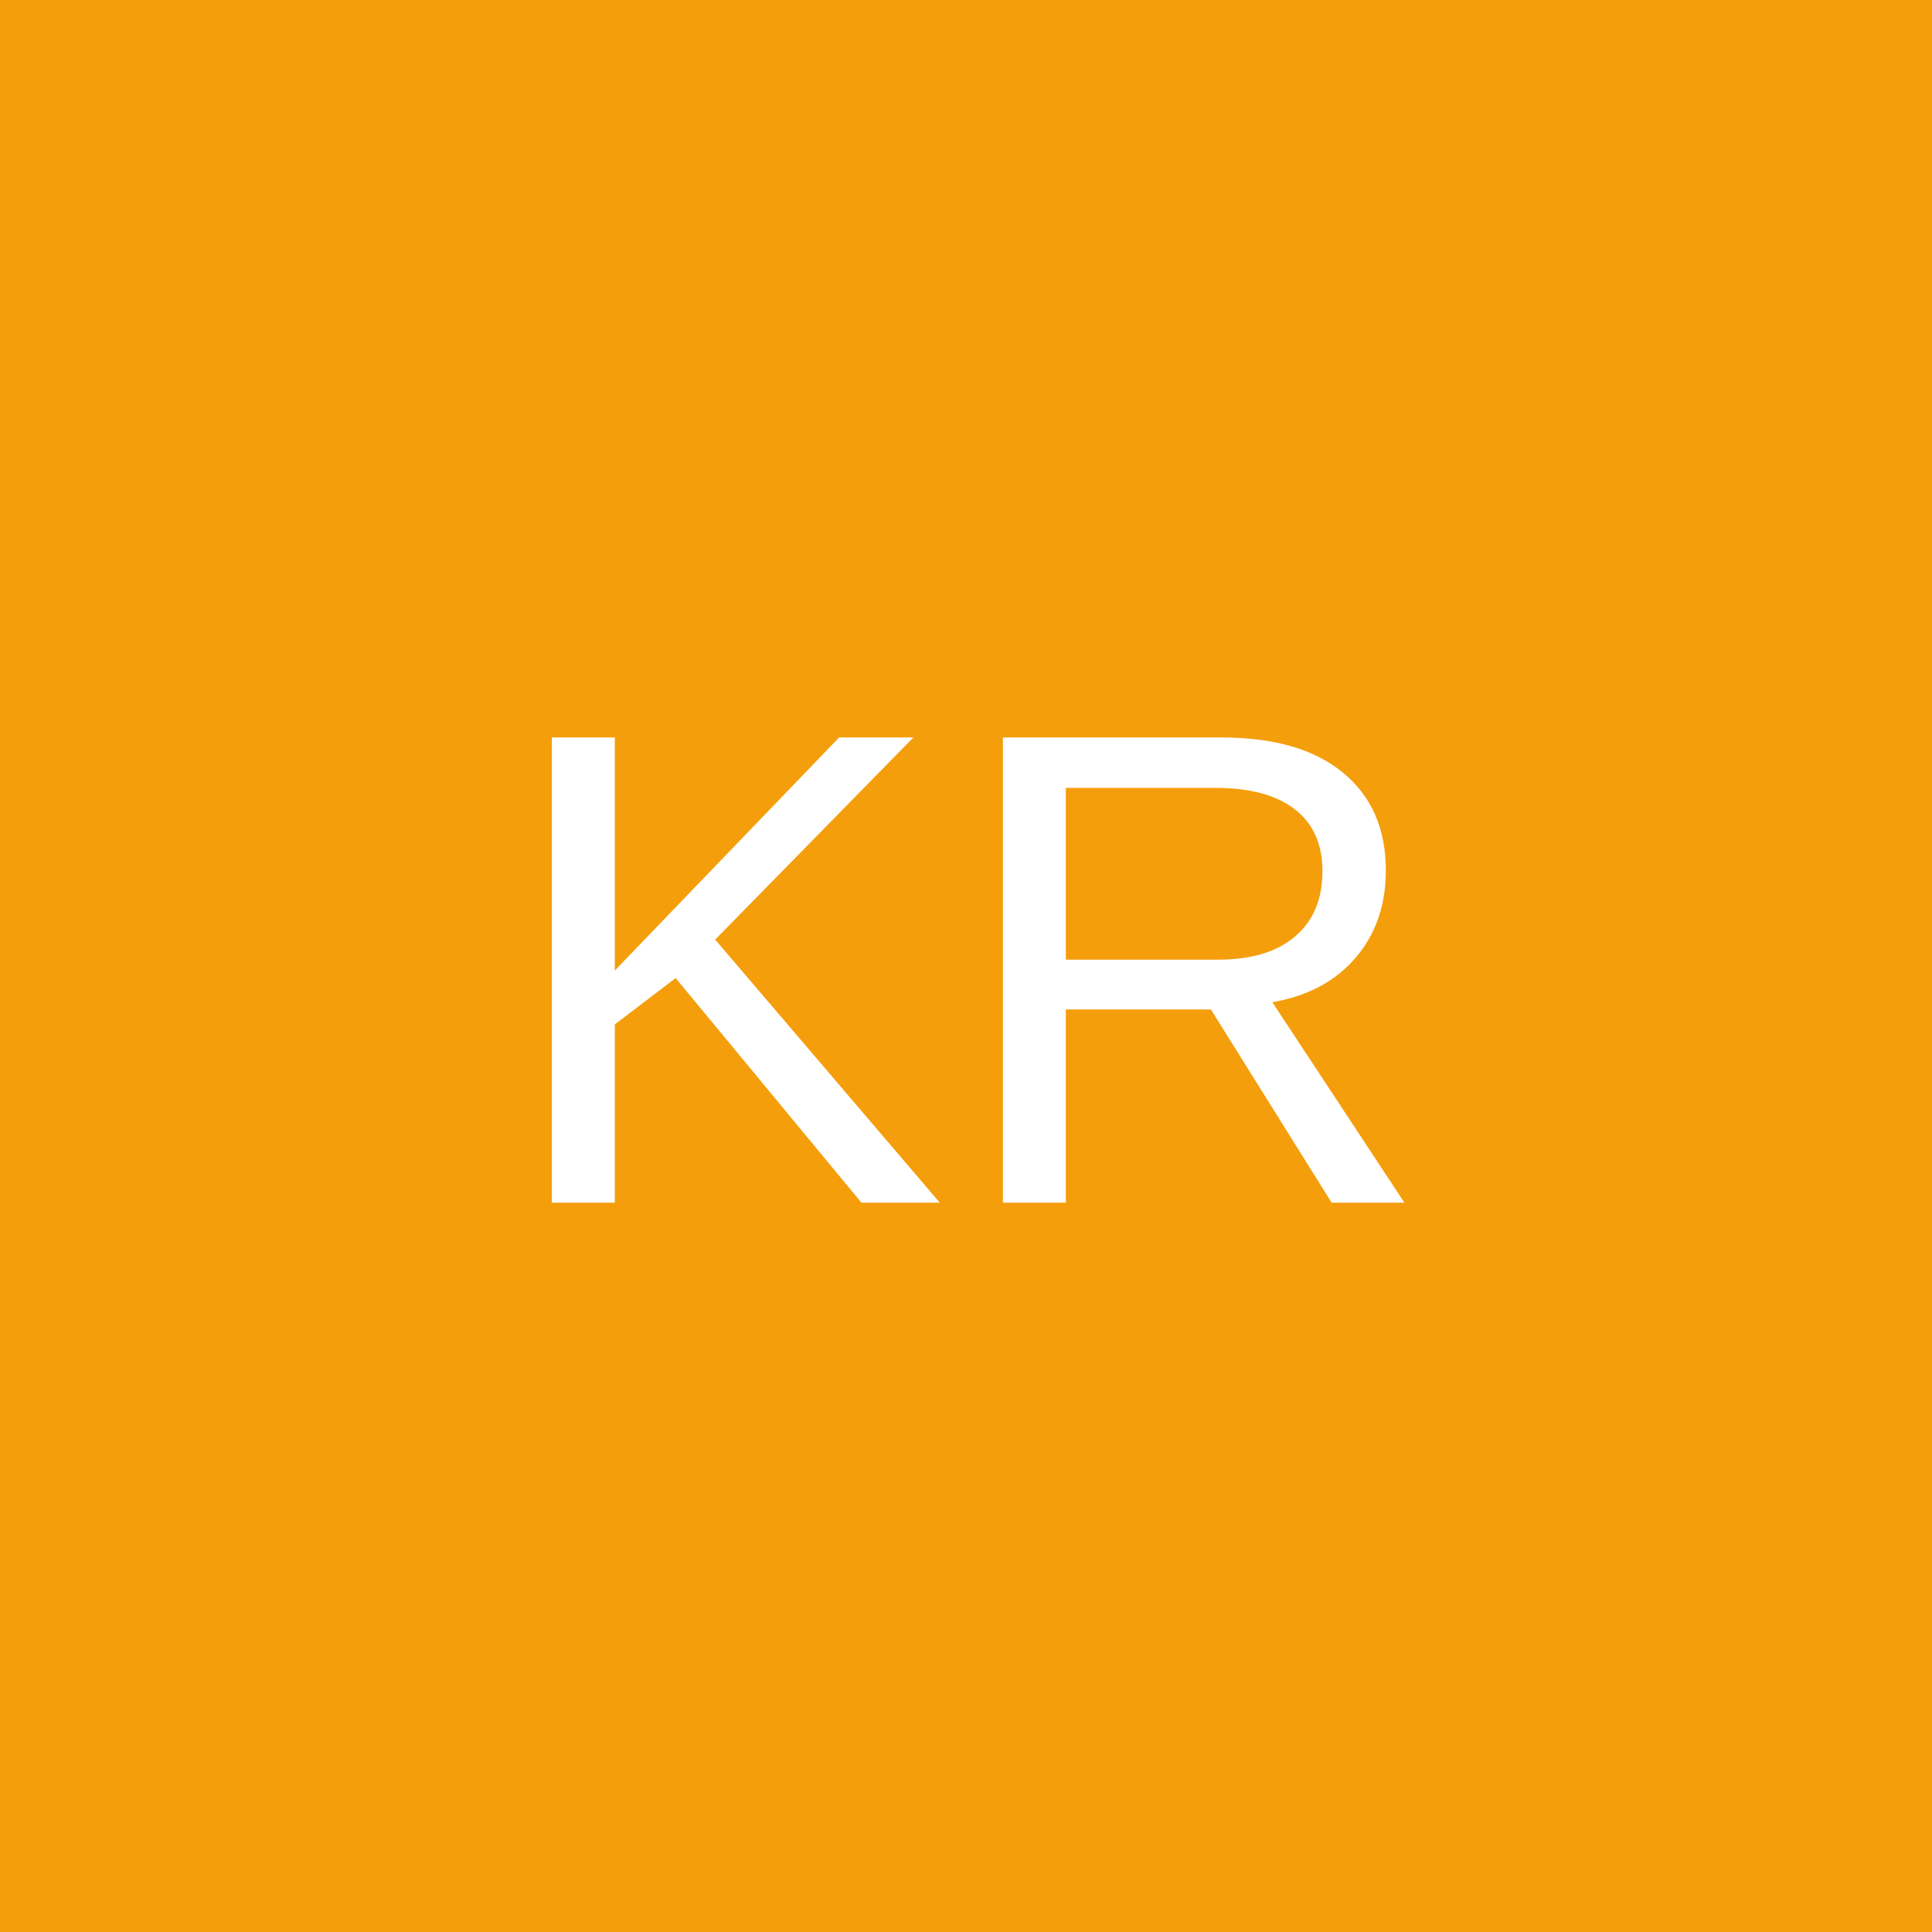
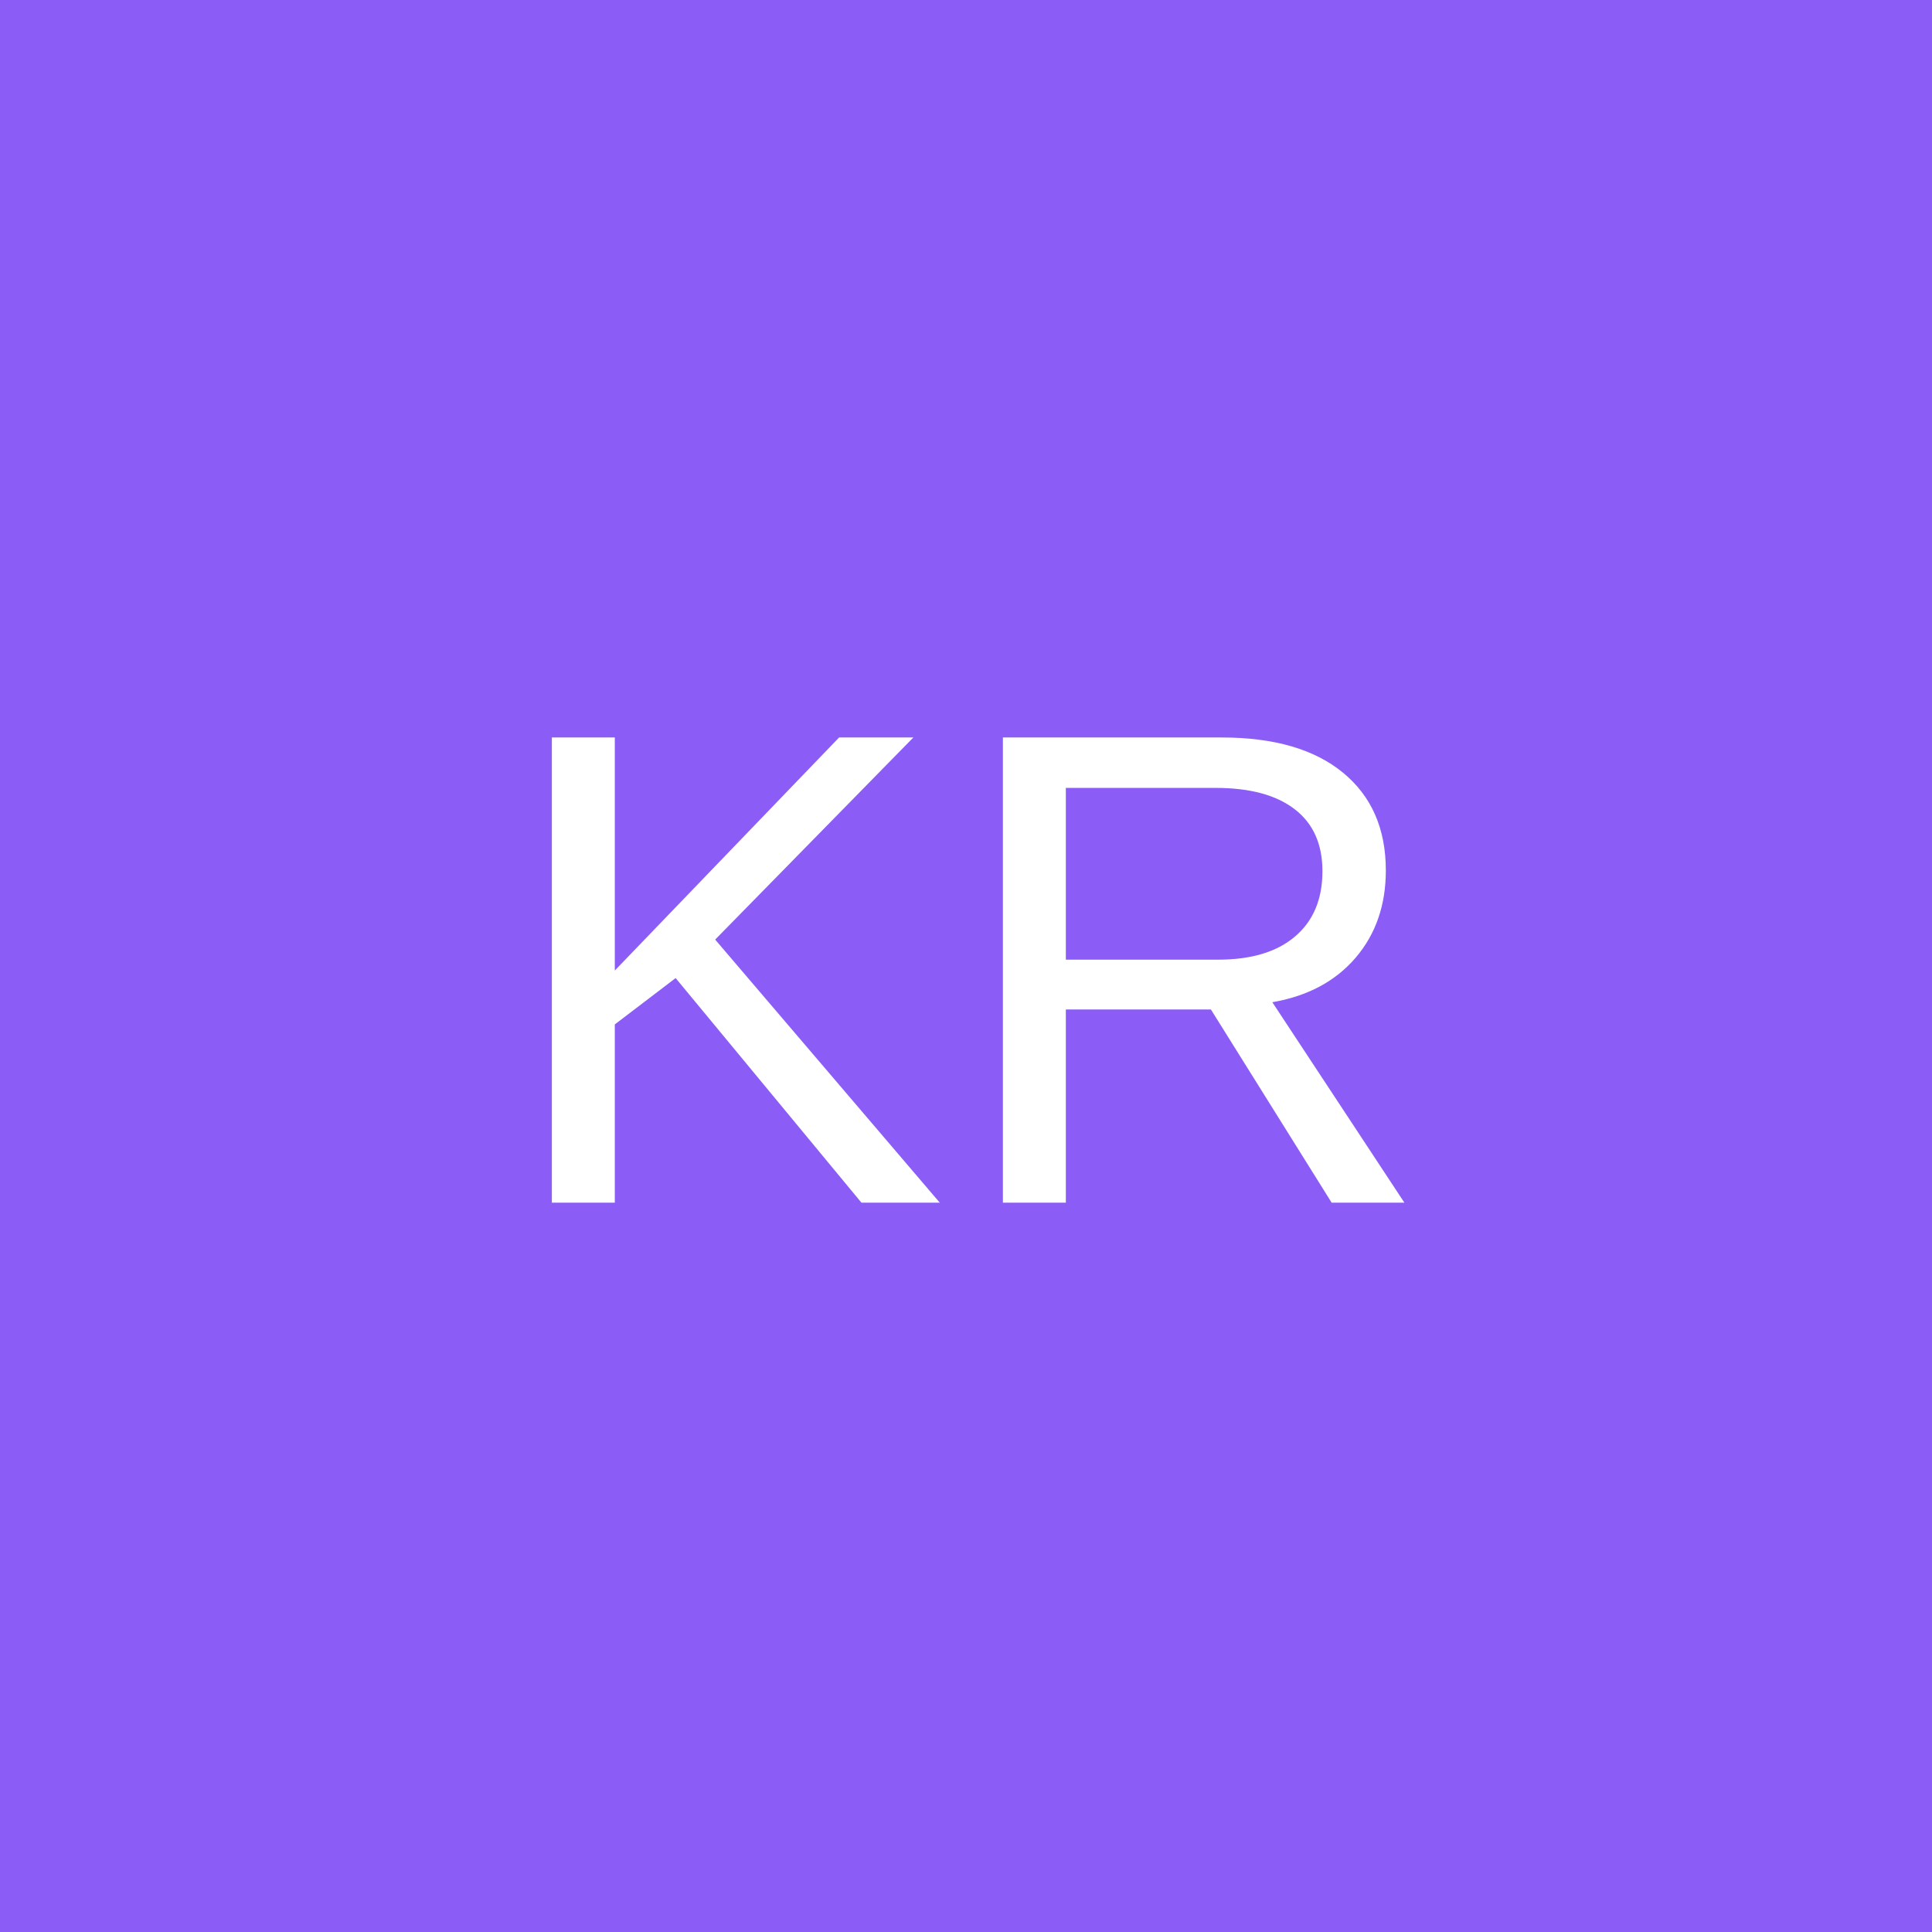
<svg xmlns="http://www.w3.org/2000/svg" width="200" height="200" viewBox="0 0 200 200">
-   <rect width="200" height="200" fill="#f59e0b" />
+   <rect width="200" height="200" fill="#8b5cf6" />
  <text x="50%" y="50%" font-family="Arial, Helvetica, sans-serif" font-size="70" fill="#ffffff" text-anchor="middle" dy=".35em">KR</text>
</svg>
